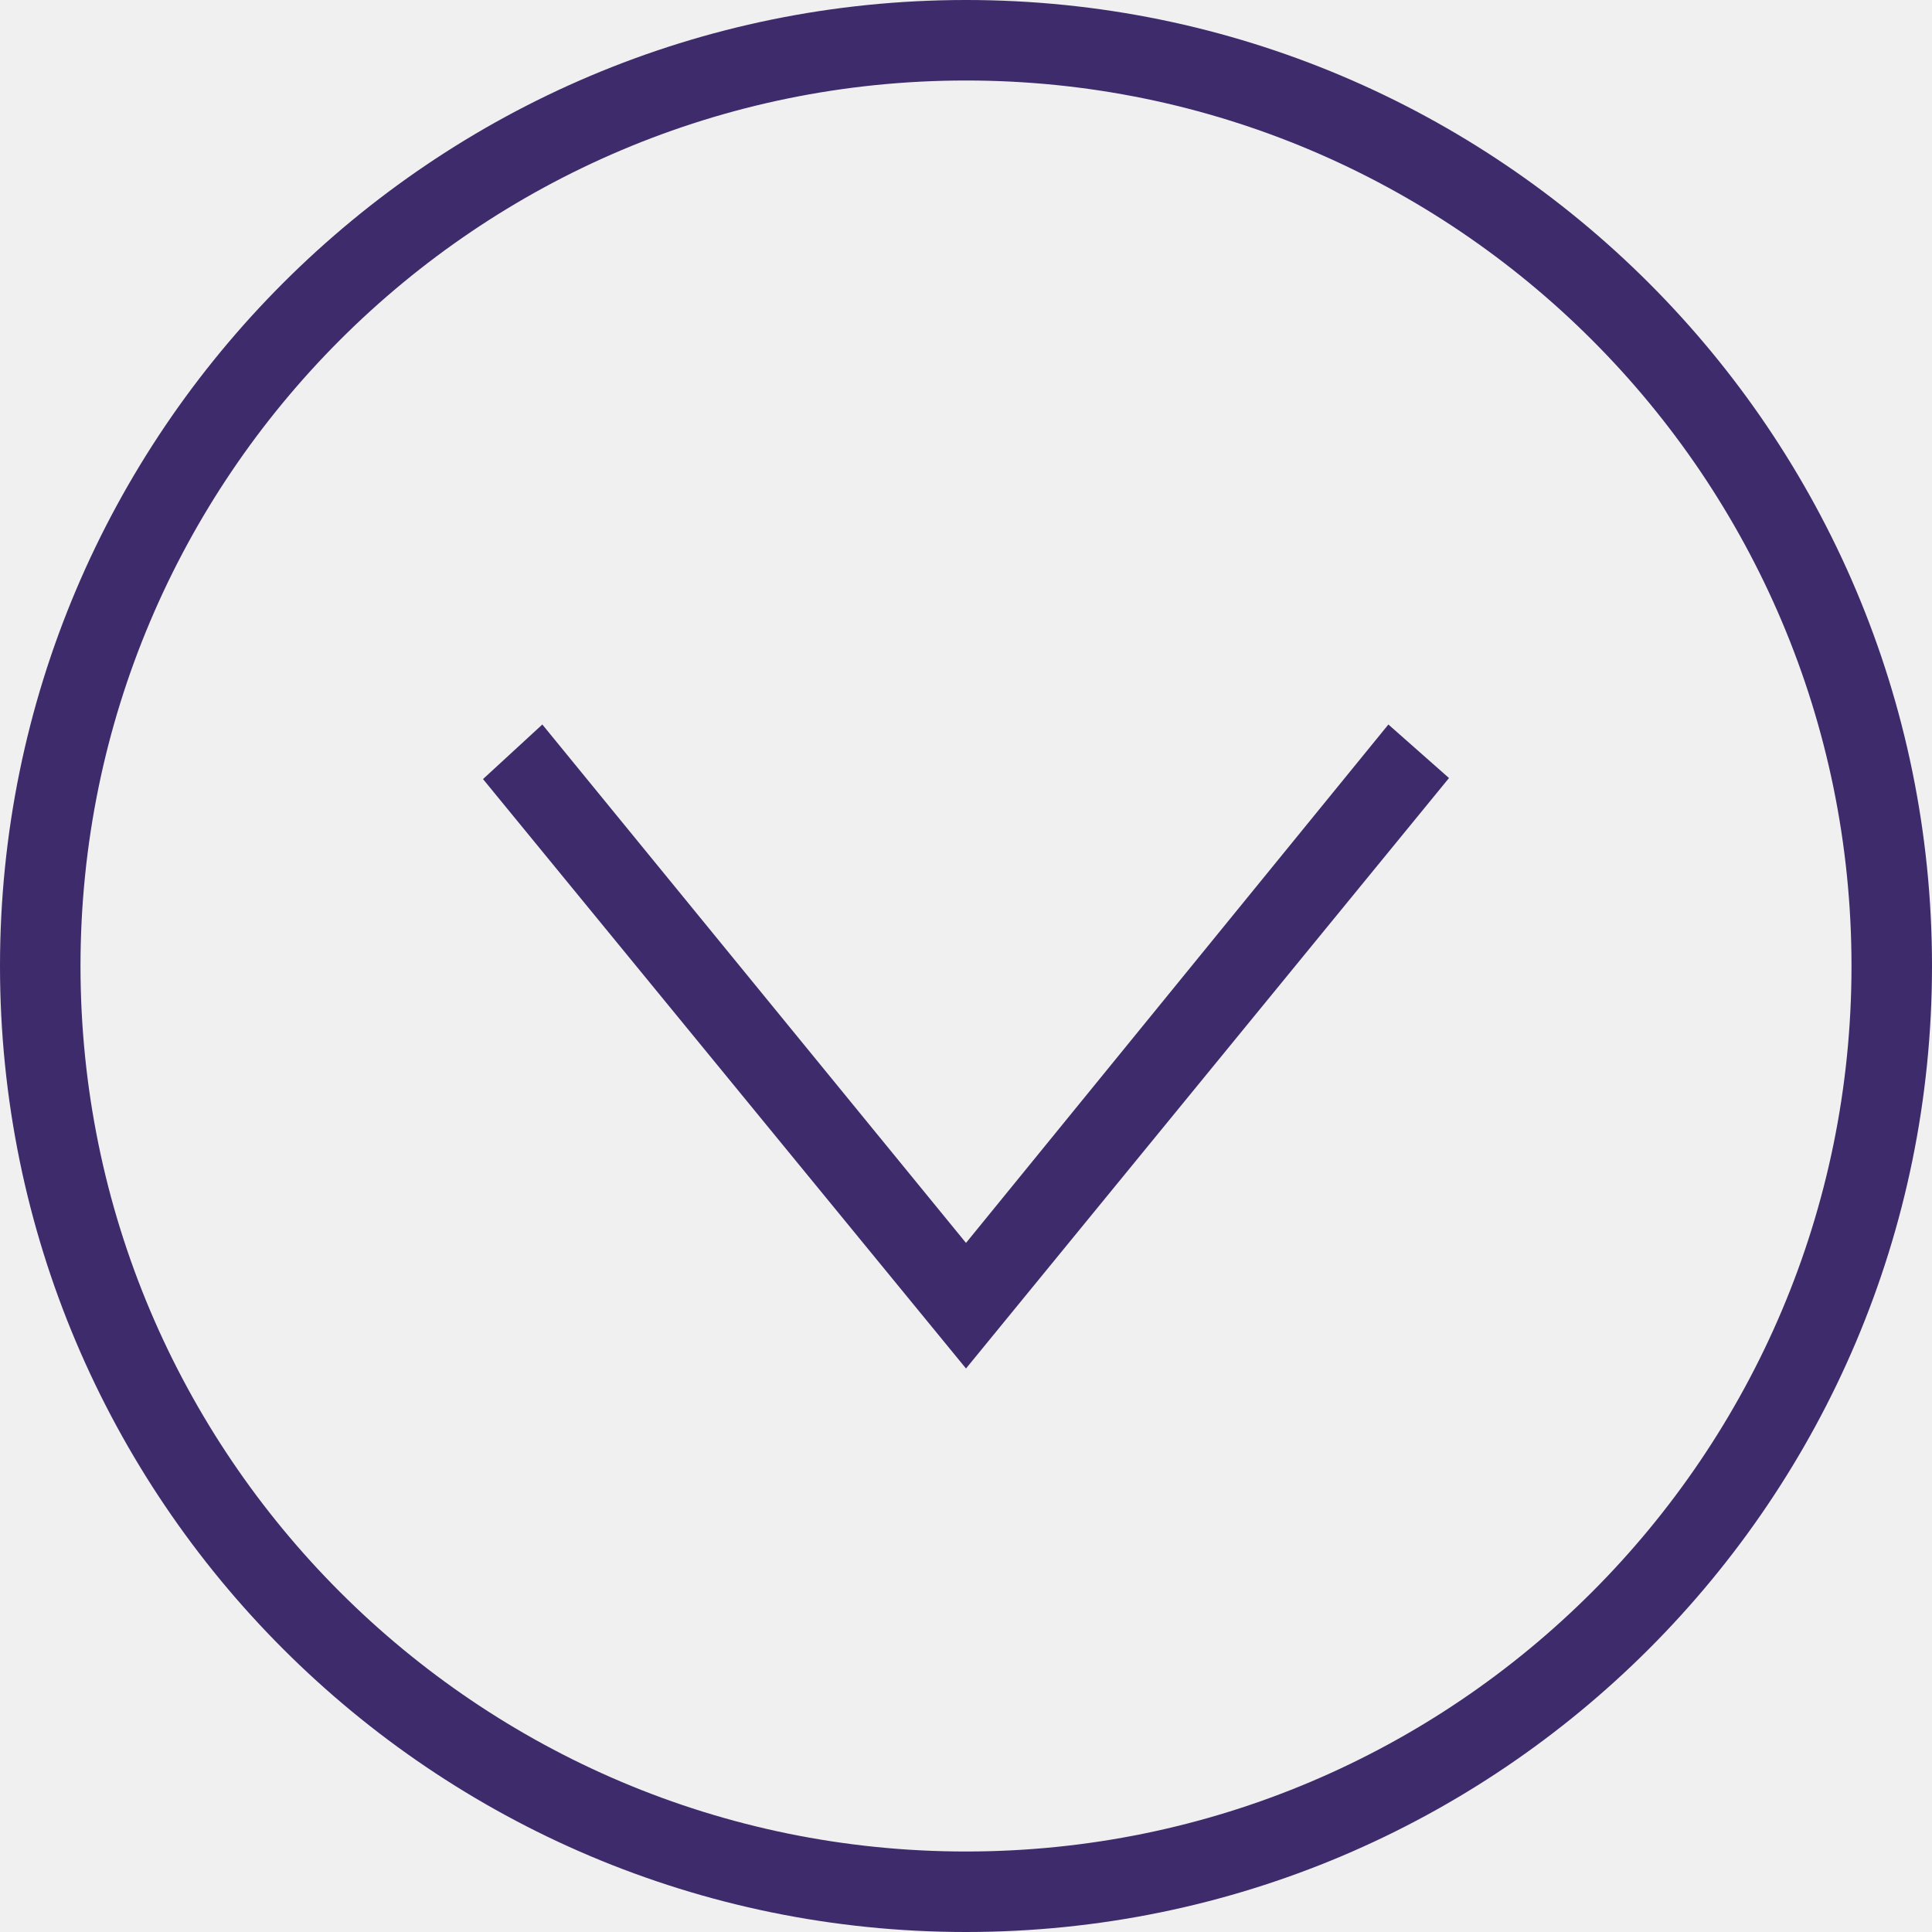
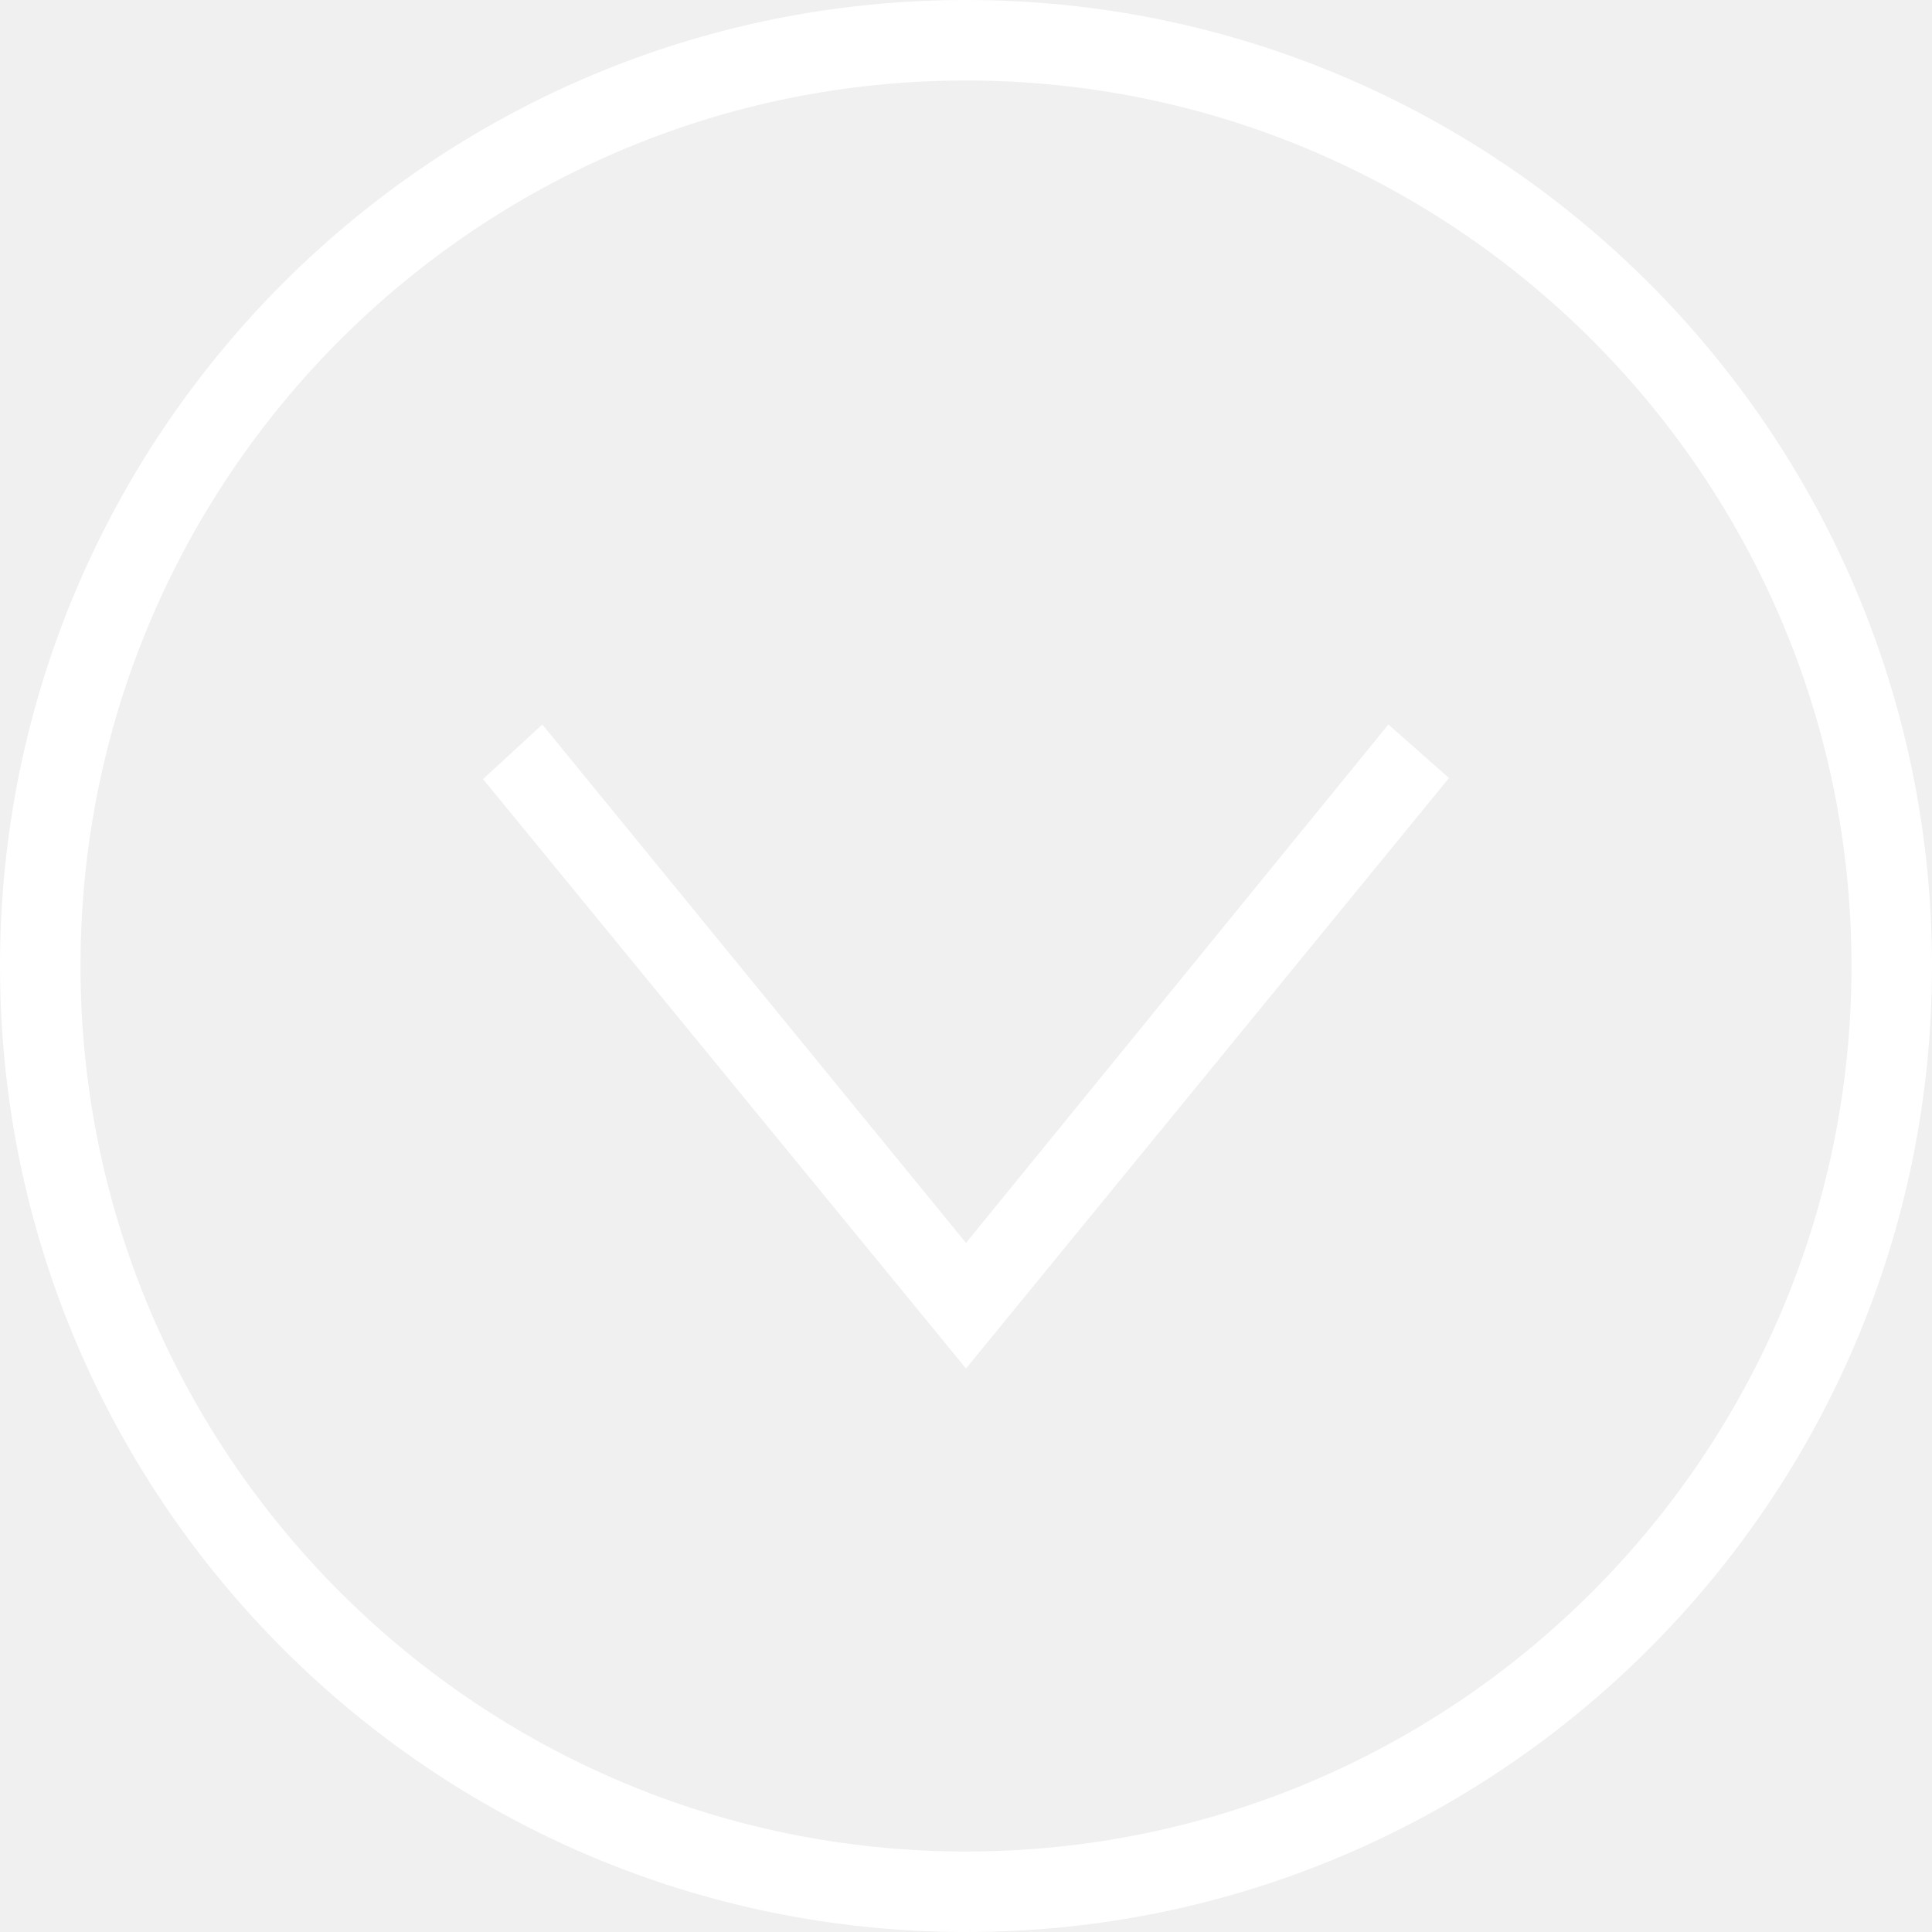
- <svg xmlns="http://www.w3.org/2000/svg" width="24" height="24" fill="#3e2b6b" fill-rule="evenodd" clip-rule="evenodd">
+ <svg xmlns="http://www.w3.org/2000/svg" width="24" height="24" fill="white" fill-rule="evenodd" clip-rule="evenodd">
  <path d="M12 0c6.623 0 12 5.377 12 12s-5.377 12-12 12-12-5.377-12-12 5.377-12 12-12zm0 1c6.071 0 11 4.929 11 11s-4.929 11-11 11-11-4.929-11-11 4.929-11 11-11zm5.247 8l-5.247 6.44-5.263-6.44-.737.678 6 7.322 6-7.335-.753-.665z" />
</svg>
